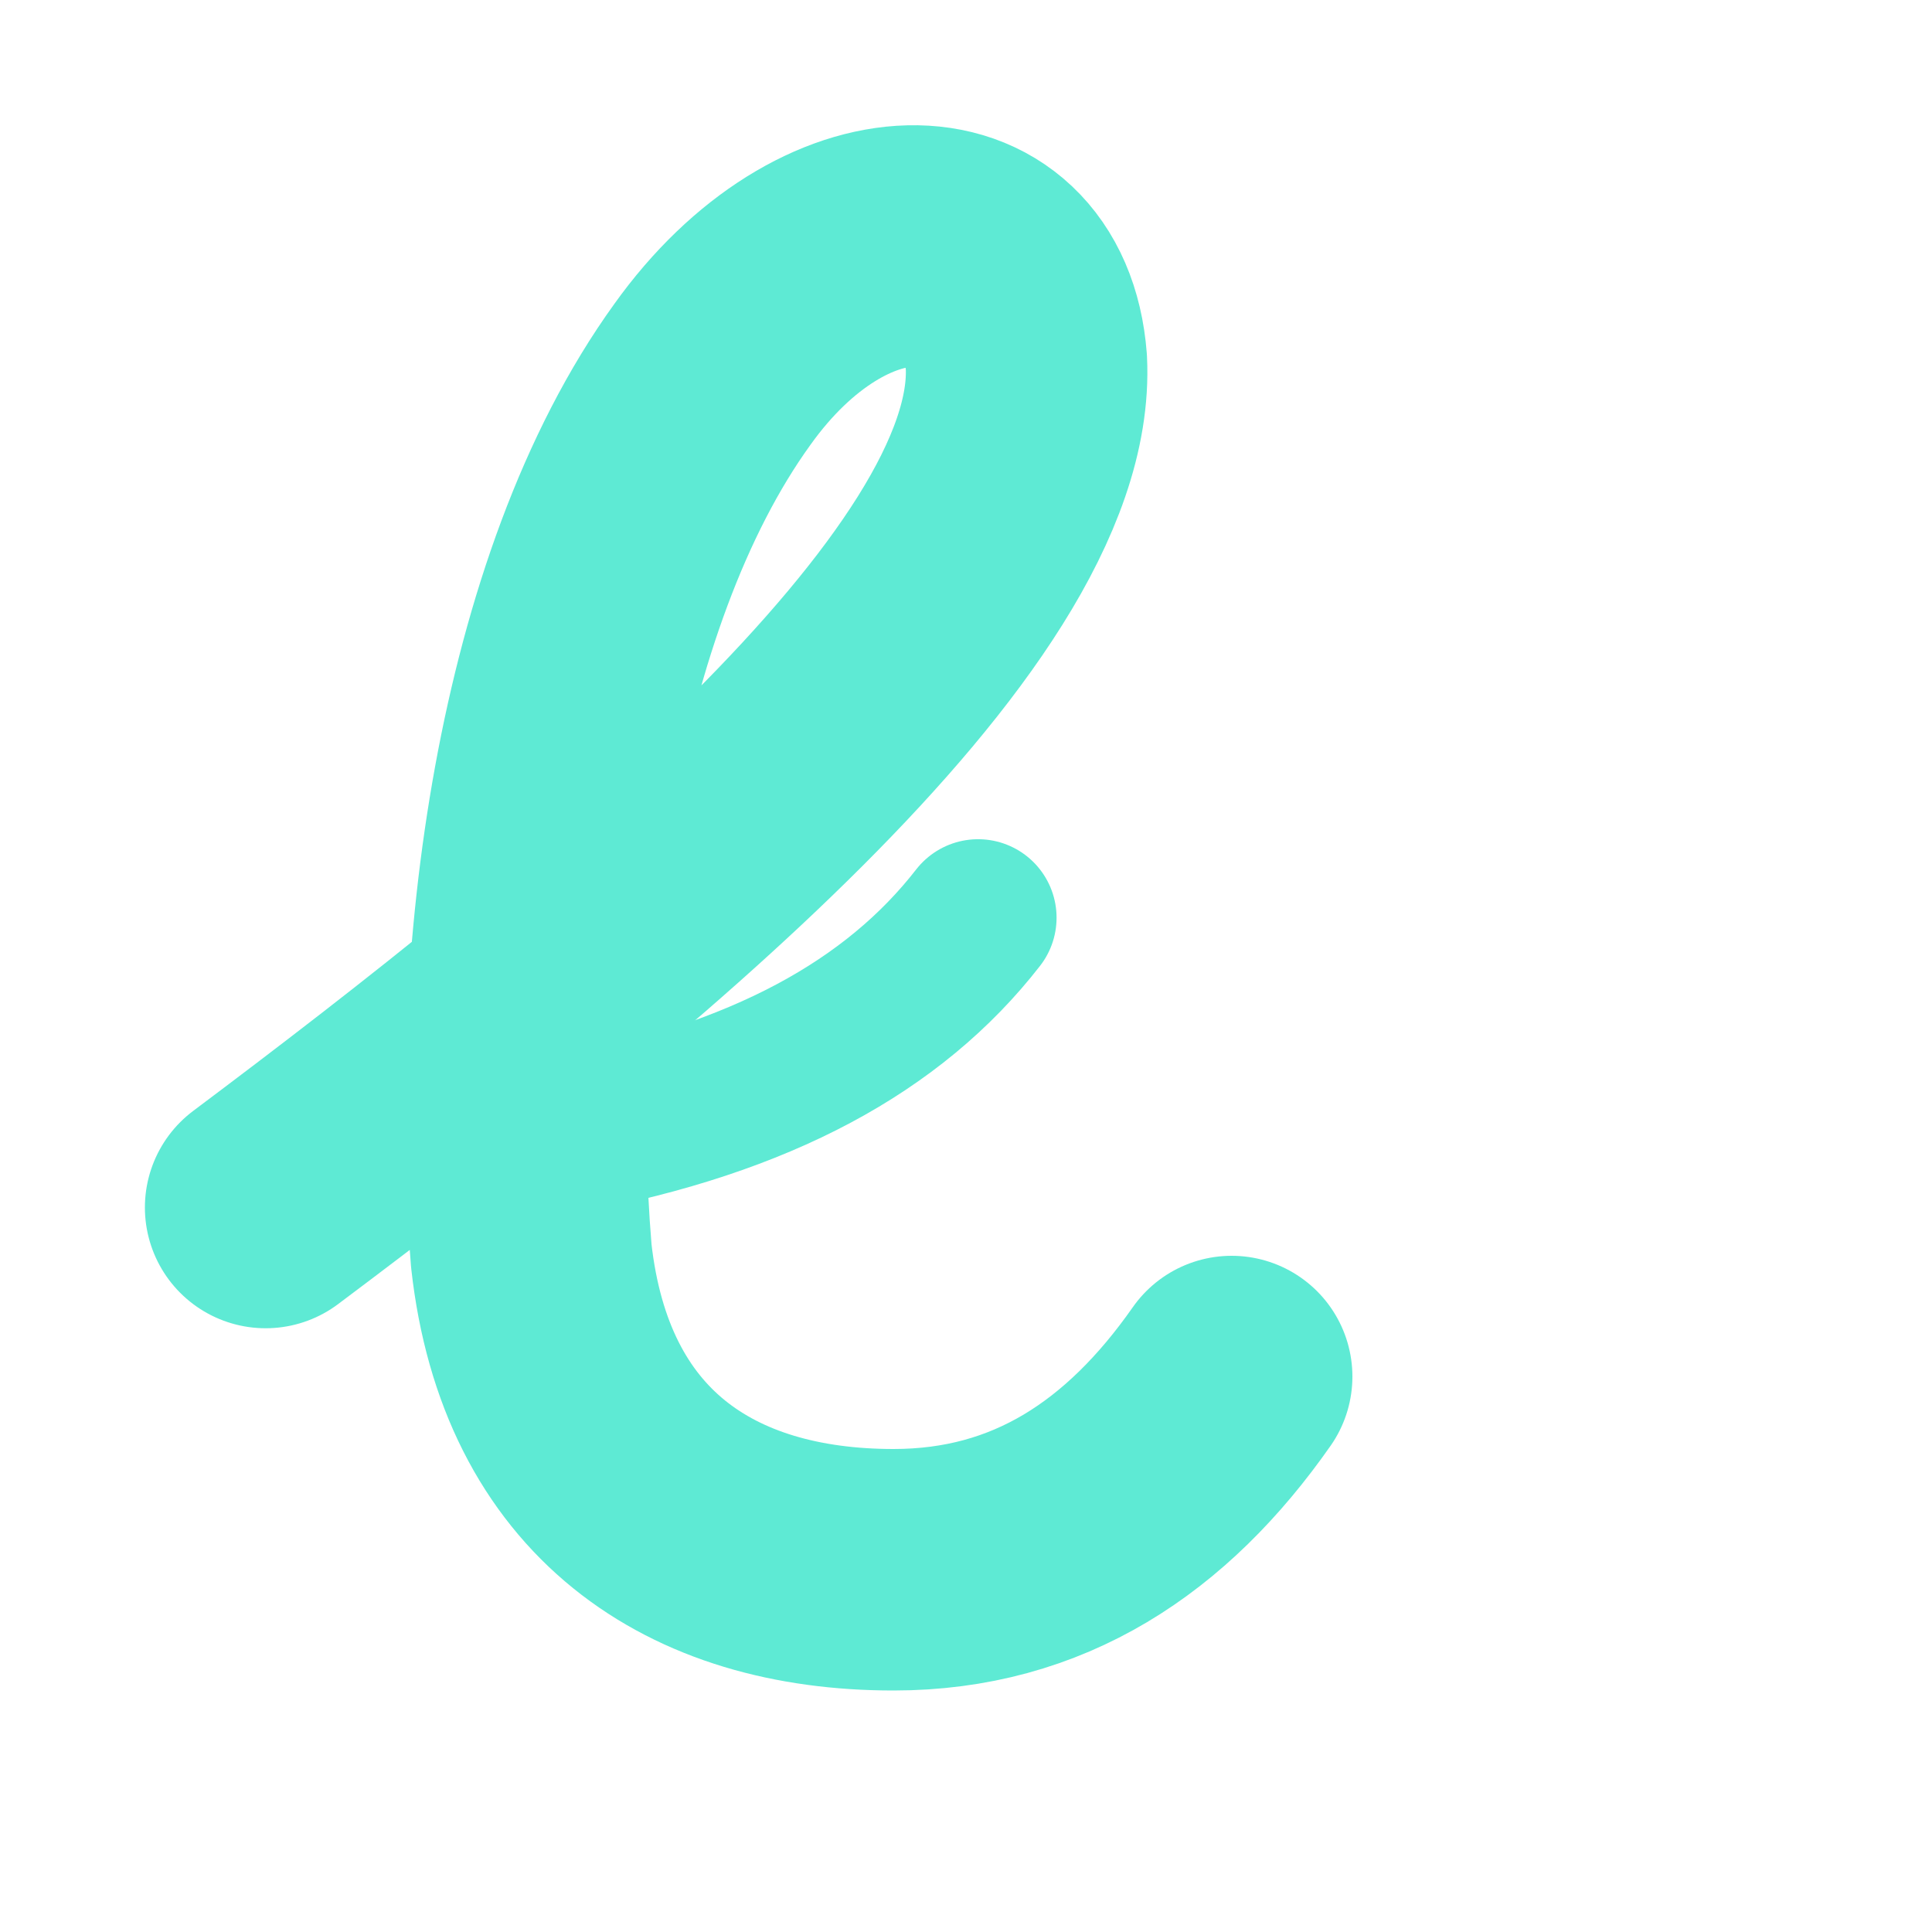
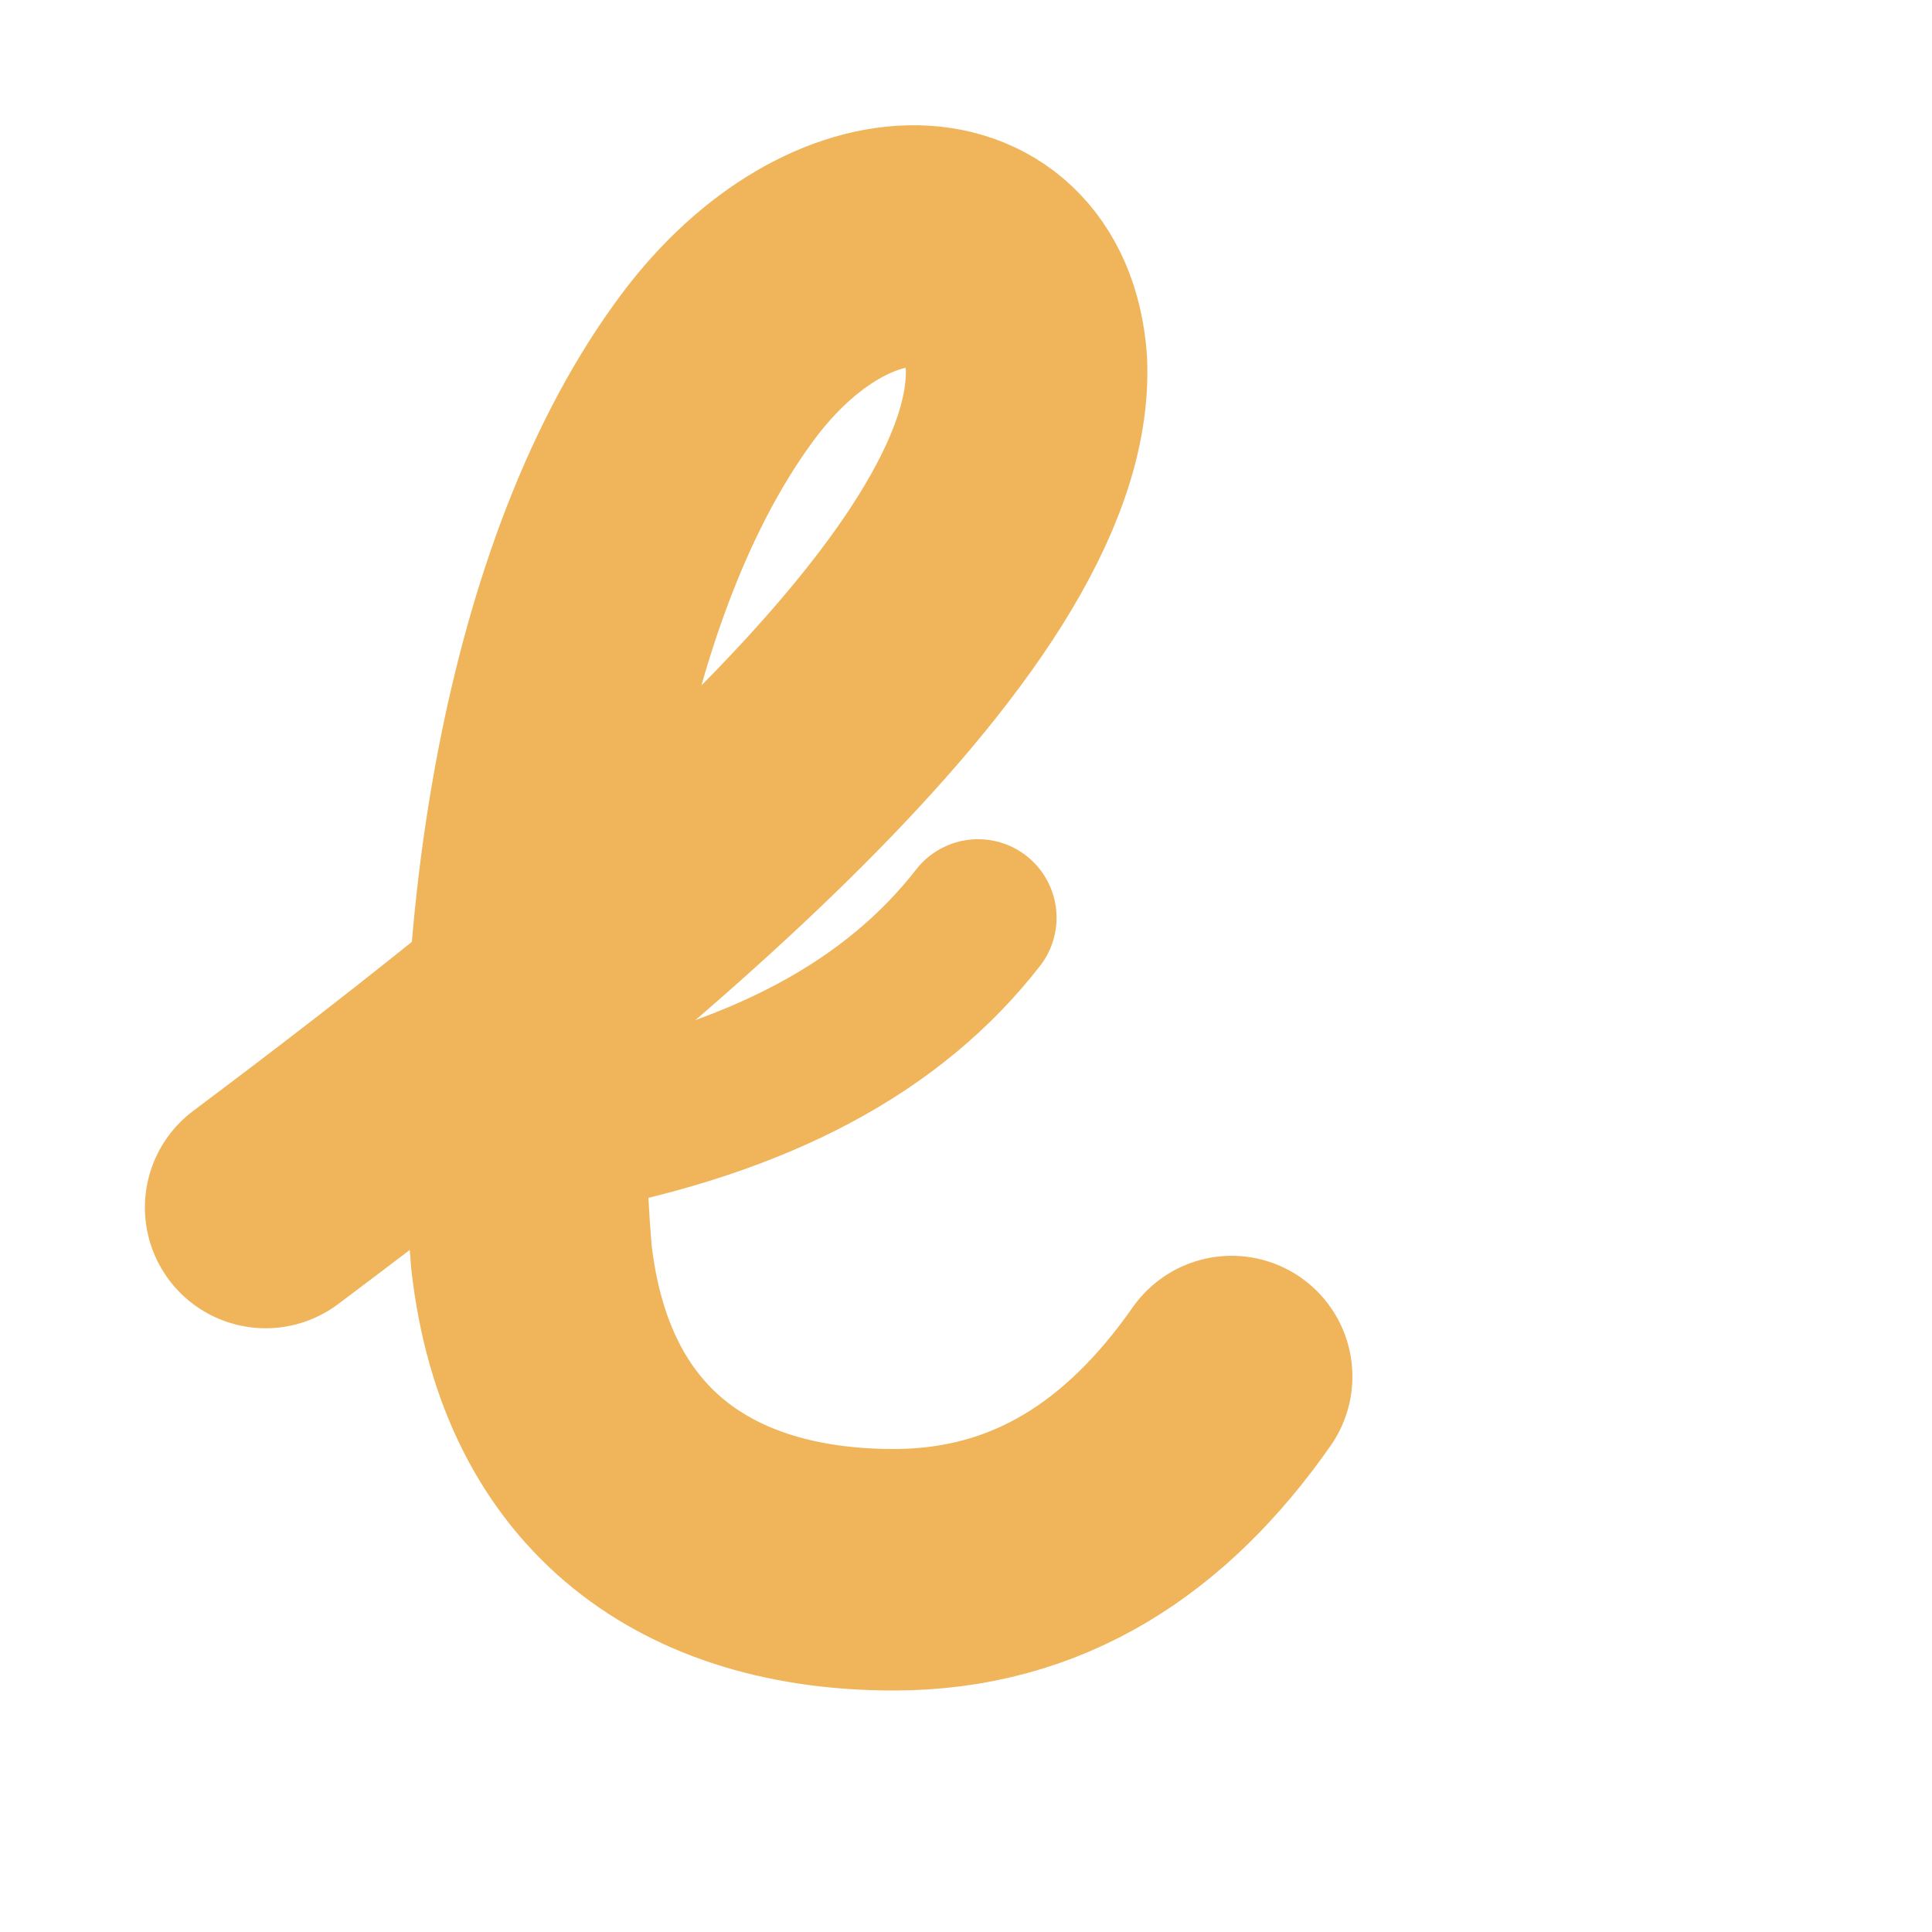
<svg xmlns="http://www.w3.org/2000/svg" viewBox="0 0 16 16" width="16" height="16" role="img" aria-label="Lite">
-   <g fill="none" stroke="#5EEAD4" stroke-width="2" stroke-linecap="round" stroke-linejoin="round">
+   <g fill="none" stroke="#F0B45A" stroke-width="2" stroke-linecap="round" stroke-linejoin="round">
    <path d="M2.2 10C5 7.9 8.6 5 8.5 3C8.4 1.7 6.9 1.7 5.9 3.1C4.6 4.9 4.2 8 4.4 10.4C4.6 12.2 5.8 13 7.4 13C8.6 13 9.5 12.4 10.2 11.4" />
    <path d="M4.7 9.4C6.3 9.1 7.4 8.5 8.1 7.6" stroke-width="1.3" />
  </g>
</svg>
